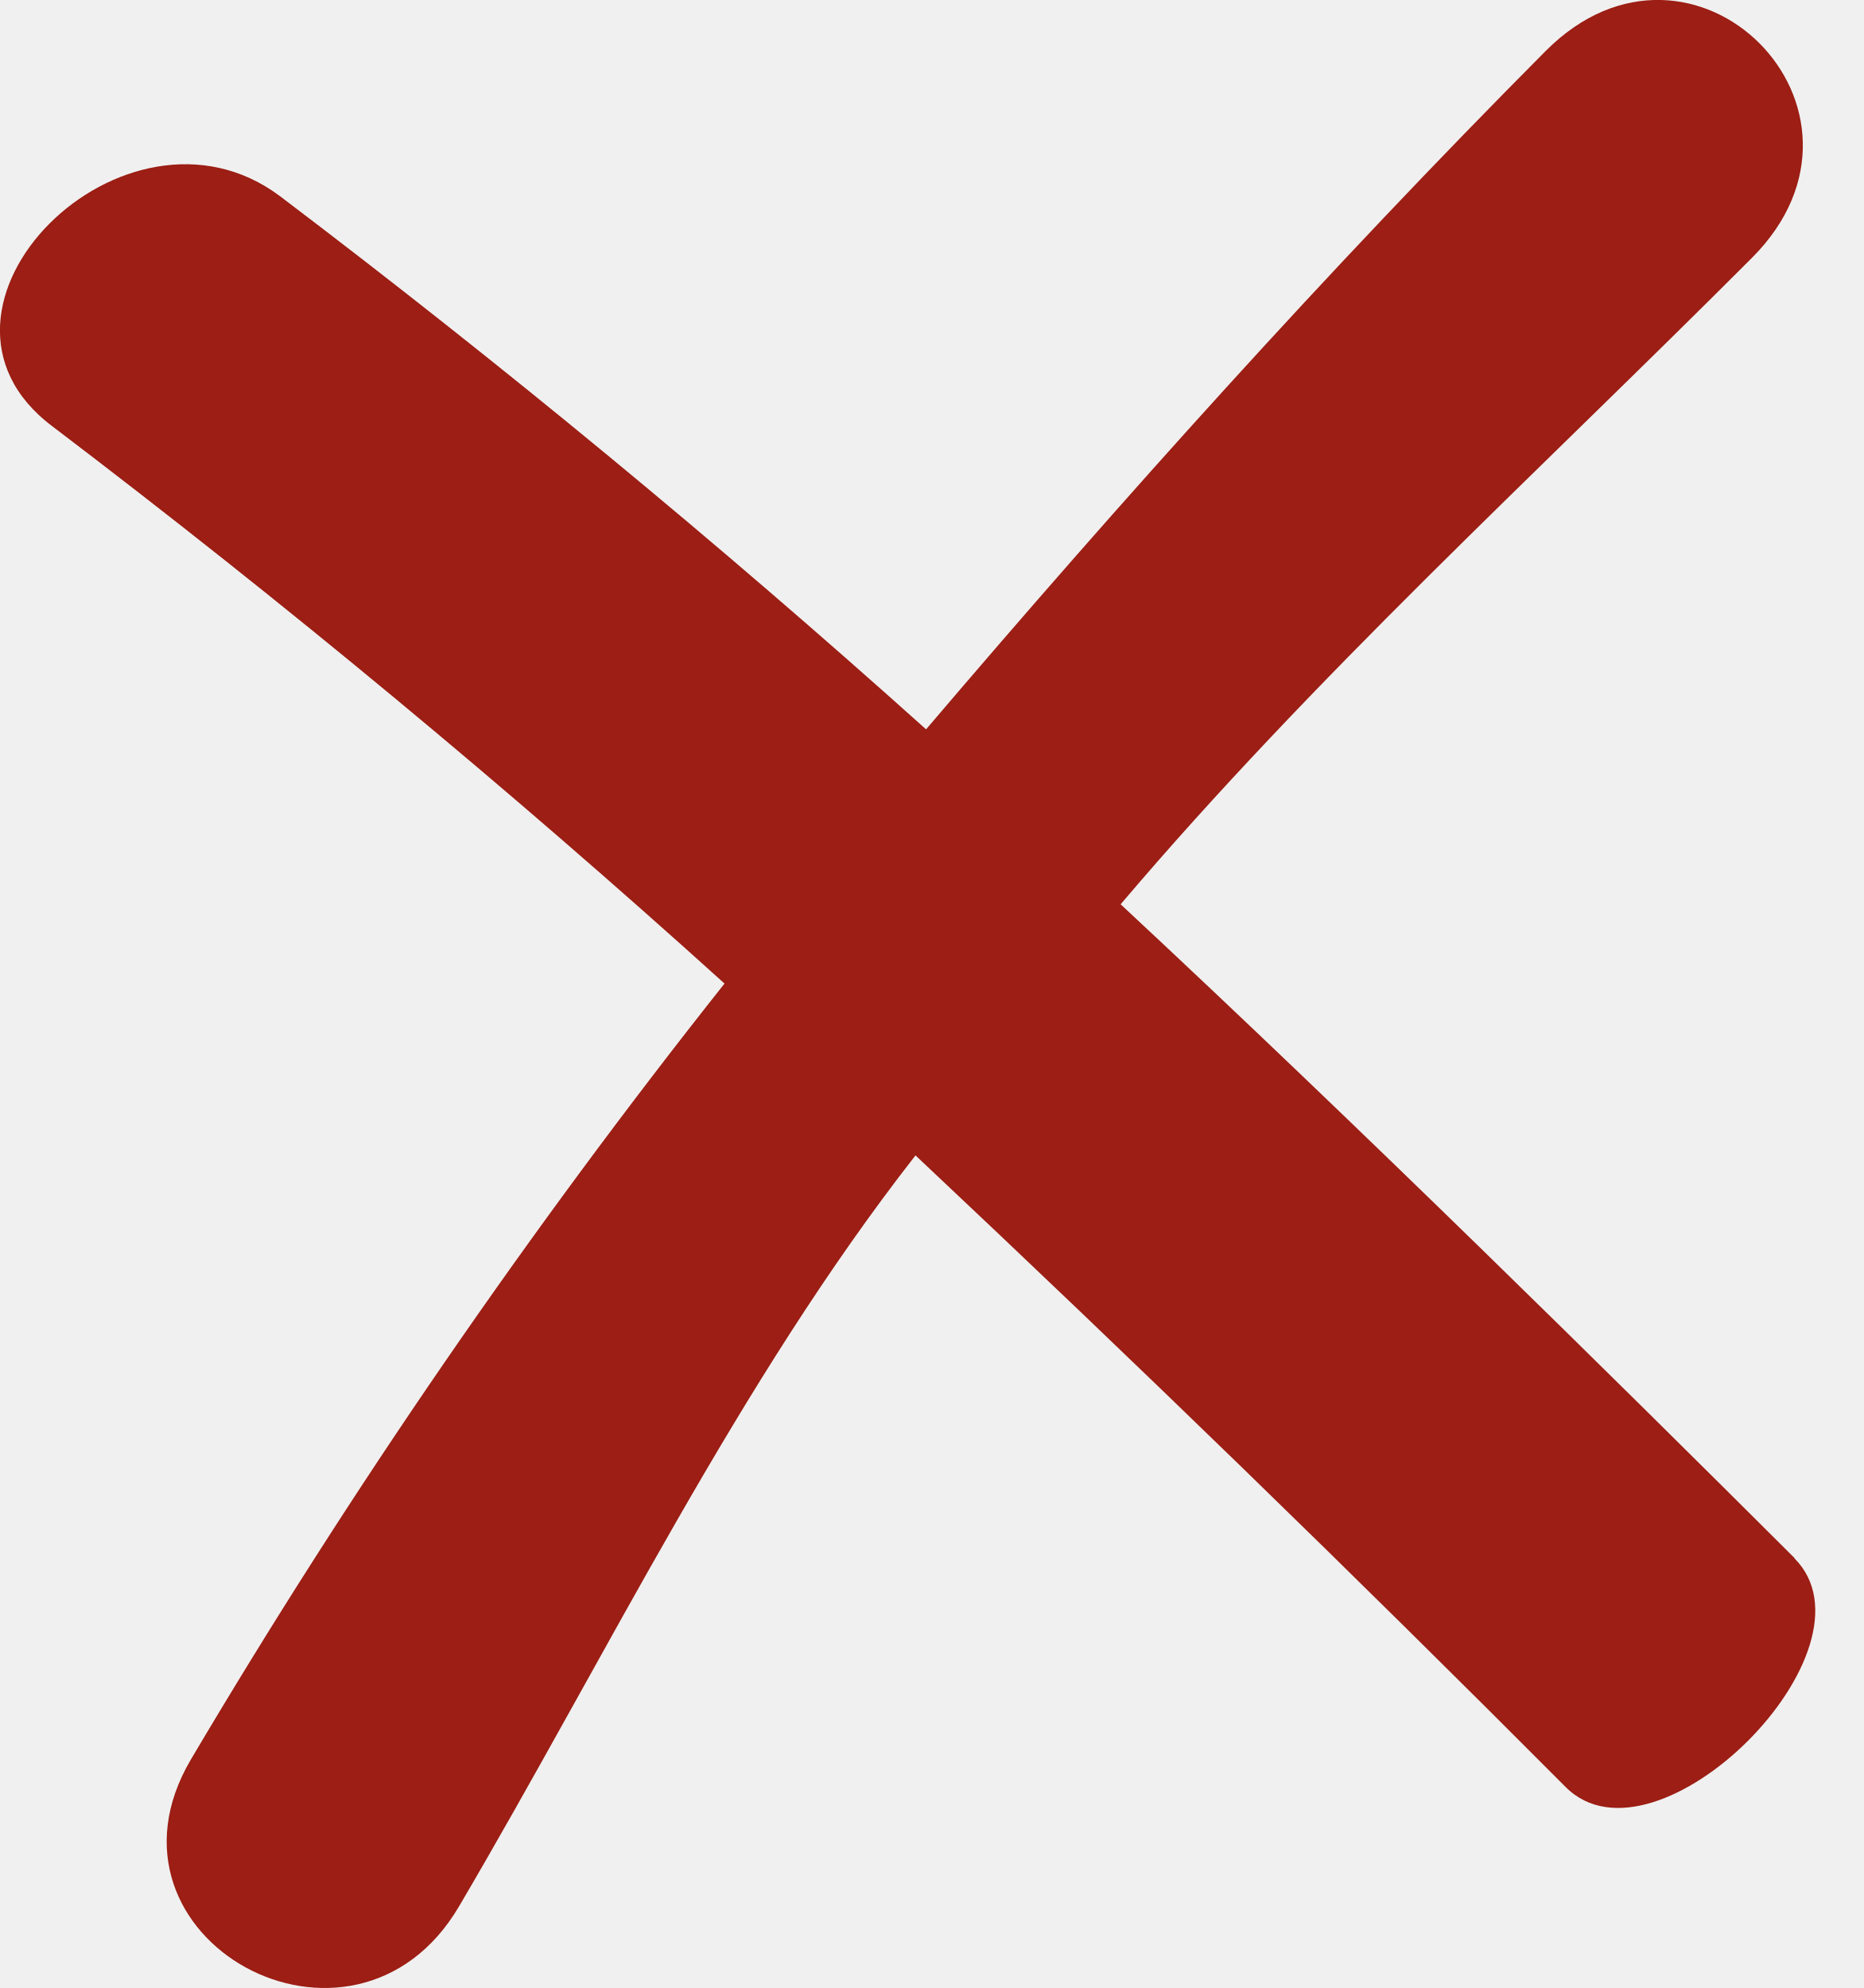
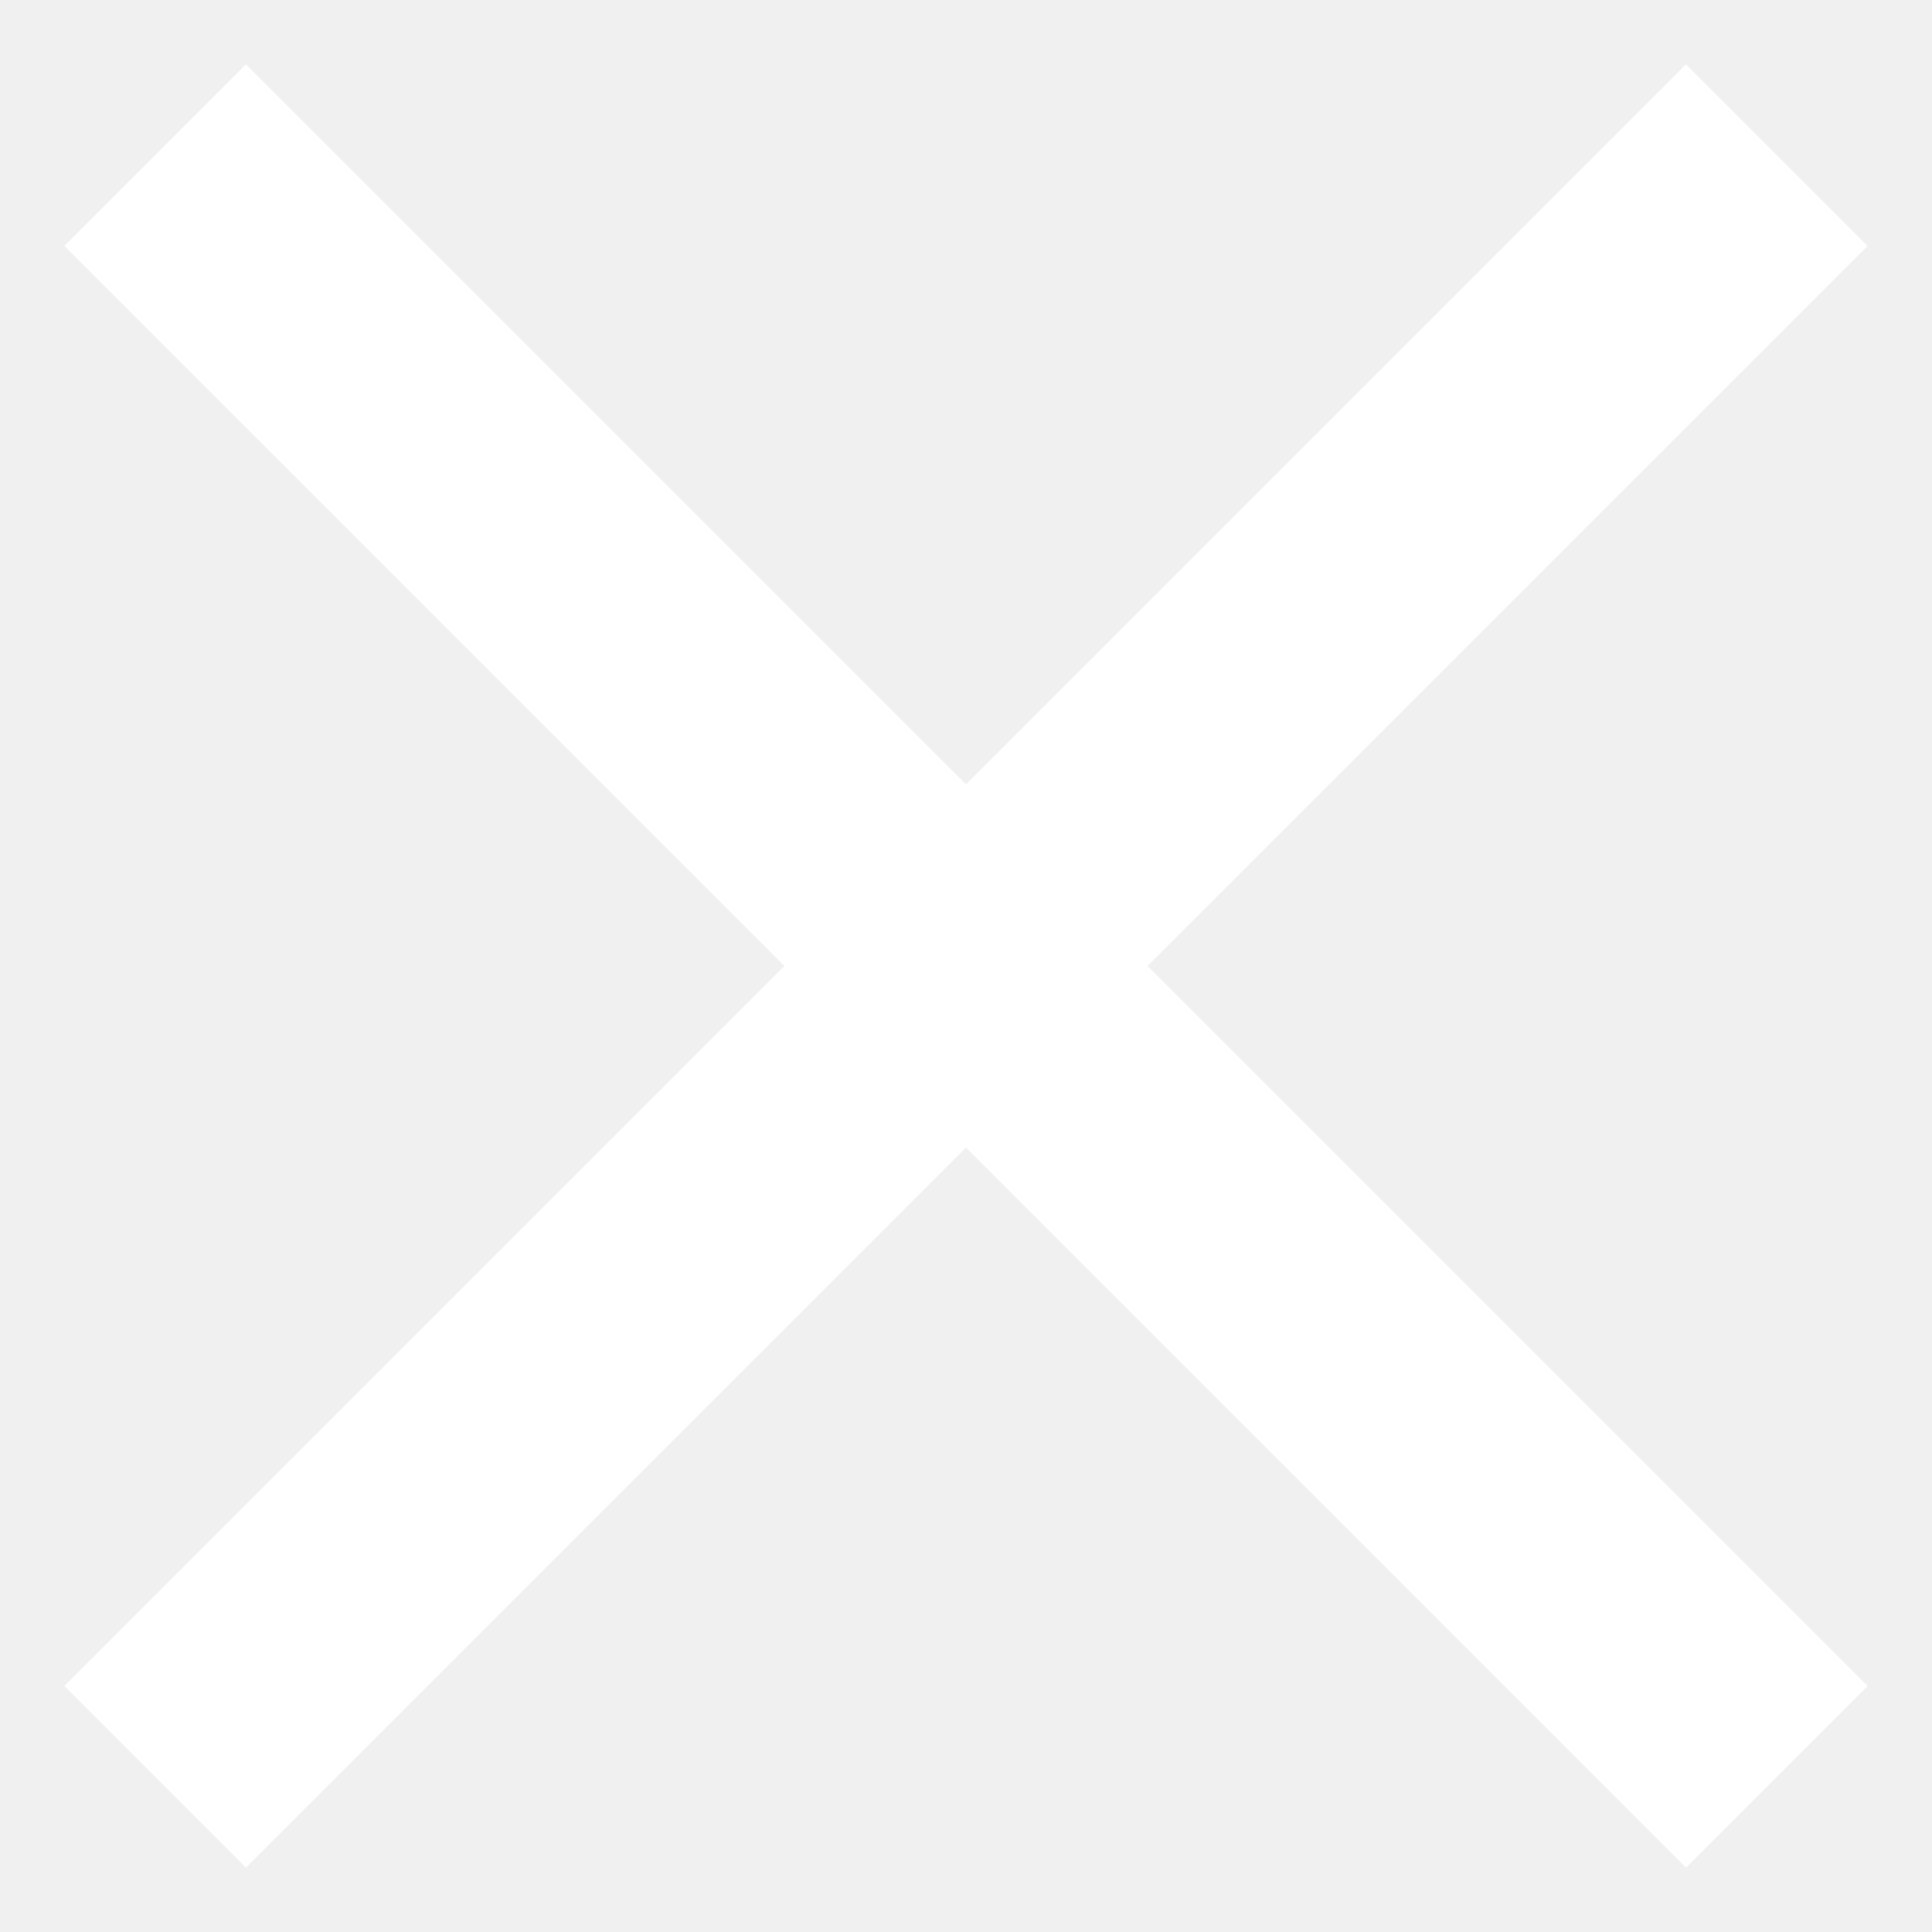
- <svg xmlns="http://www.w3.org/2000/svg" width="15" height="16" viewBox="0 0 15 16">
-   <path fill="#9C1E14" fill-rule="evenodd" d="M14.443 12.54c-1.464-1.46-3.487-3.458-5.424-5.262 1.554-1.832 3.342-3.46 5.083-5.205C15.287.882 13.626-.781 12.44.41c-1.764 1.774-3.405 3.603-4.987 5.46a81.286 81.286 0 0 0-5.198-4.29C1.01.644-.838 2.483.42 3.43a82.487 82.487 0 0 1 5.411 4.486 55.759 55.759 0 0 0-4.296 6.247c-.847 1.441 1.31 2.625 2.16 1.179 1.2-2.041 2.249-4.221 3.673-6.043a222.837 222.837 0 0 1 5.233 5.084c.73.73 2.571-1.112 1.84-1.842z" />
+ <svg xmlns="http://www.w3.org/2000/svg" xmlns:xlink="http://www.w3.org/1999/xlink" width="10px" height="10px" viewBox="0 0 10 10" version="1.1">
+   <defs>
+     <polygon id="path-1" points="12.667 4.273 11.727 3.333 8 7.06 4.273 3.333 3.333 4.273 7.06 8 3.333 11.727 4.273 12.667 8 8.94 11.727 12.667 12.667 11.727 8.94 8" />
+   </defs>
+   <g id="Page-1" stroke="none" stroke-width="1" fill="none" fill-rule="evenodd">
+     <g id="Mobile_CallOut" transform="translate(-348, -533)">
+       <g id="ic/close" transform="translate(345, 530)">
+         <g id="close">
+           <mask id="mask-2" fill="white">
+             <use xlink:href="#path-1" />
+           </mask>
+           <g id="Path" fill-rule="nonzero" />
+           <g id="c/grey/0" mask="url(#mask-2)" fill="#FFFFFF">
+             <rect id="Shape" x="0" y="0" width="16" height="16" />
+           </g>
+         </g>
+       </g>
+     </g>
+   </g>
</svg>
